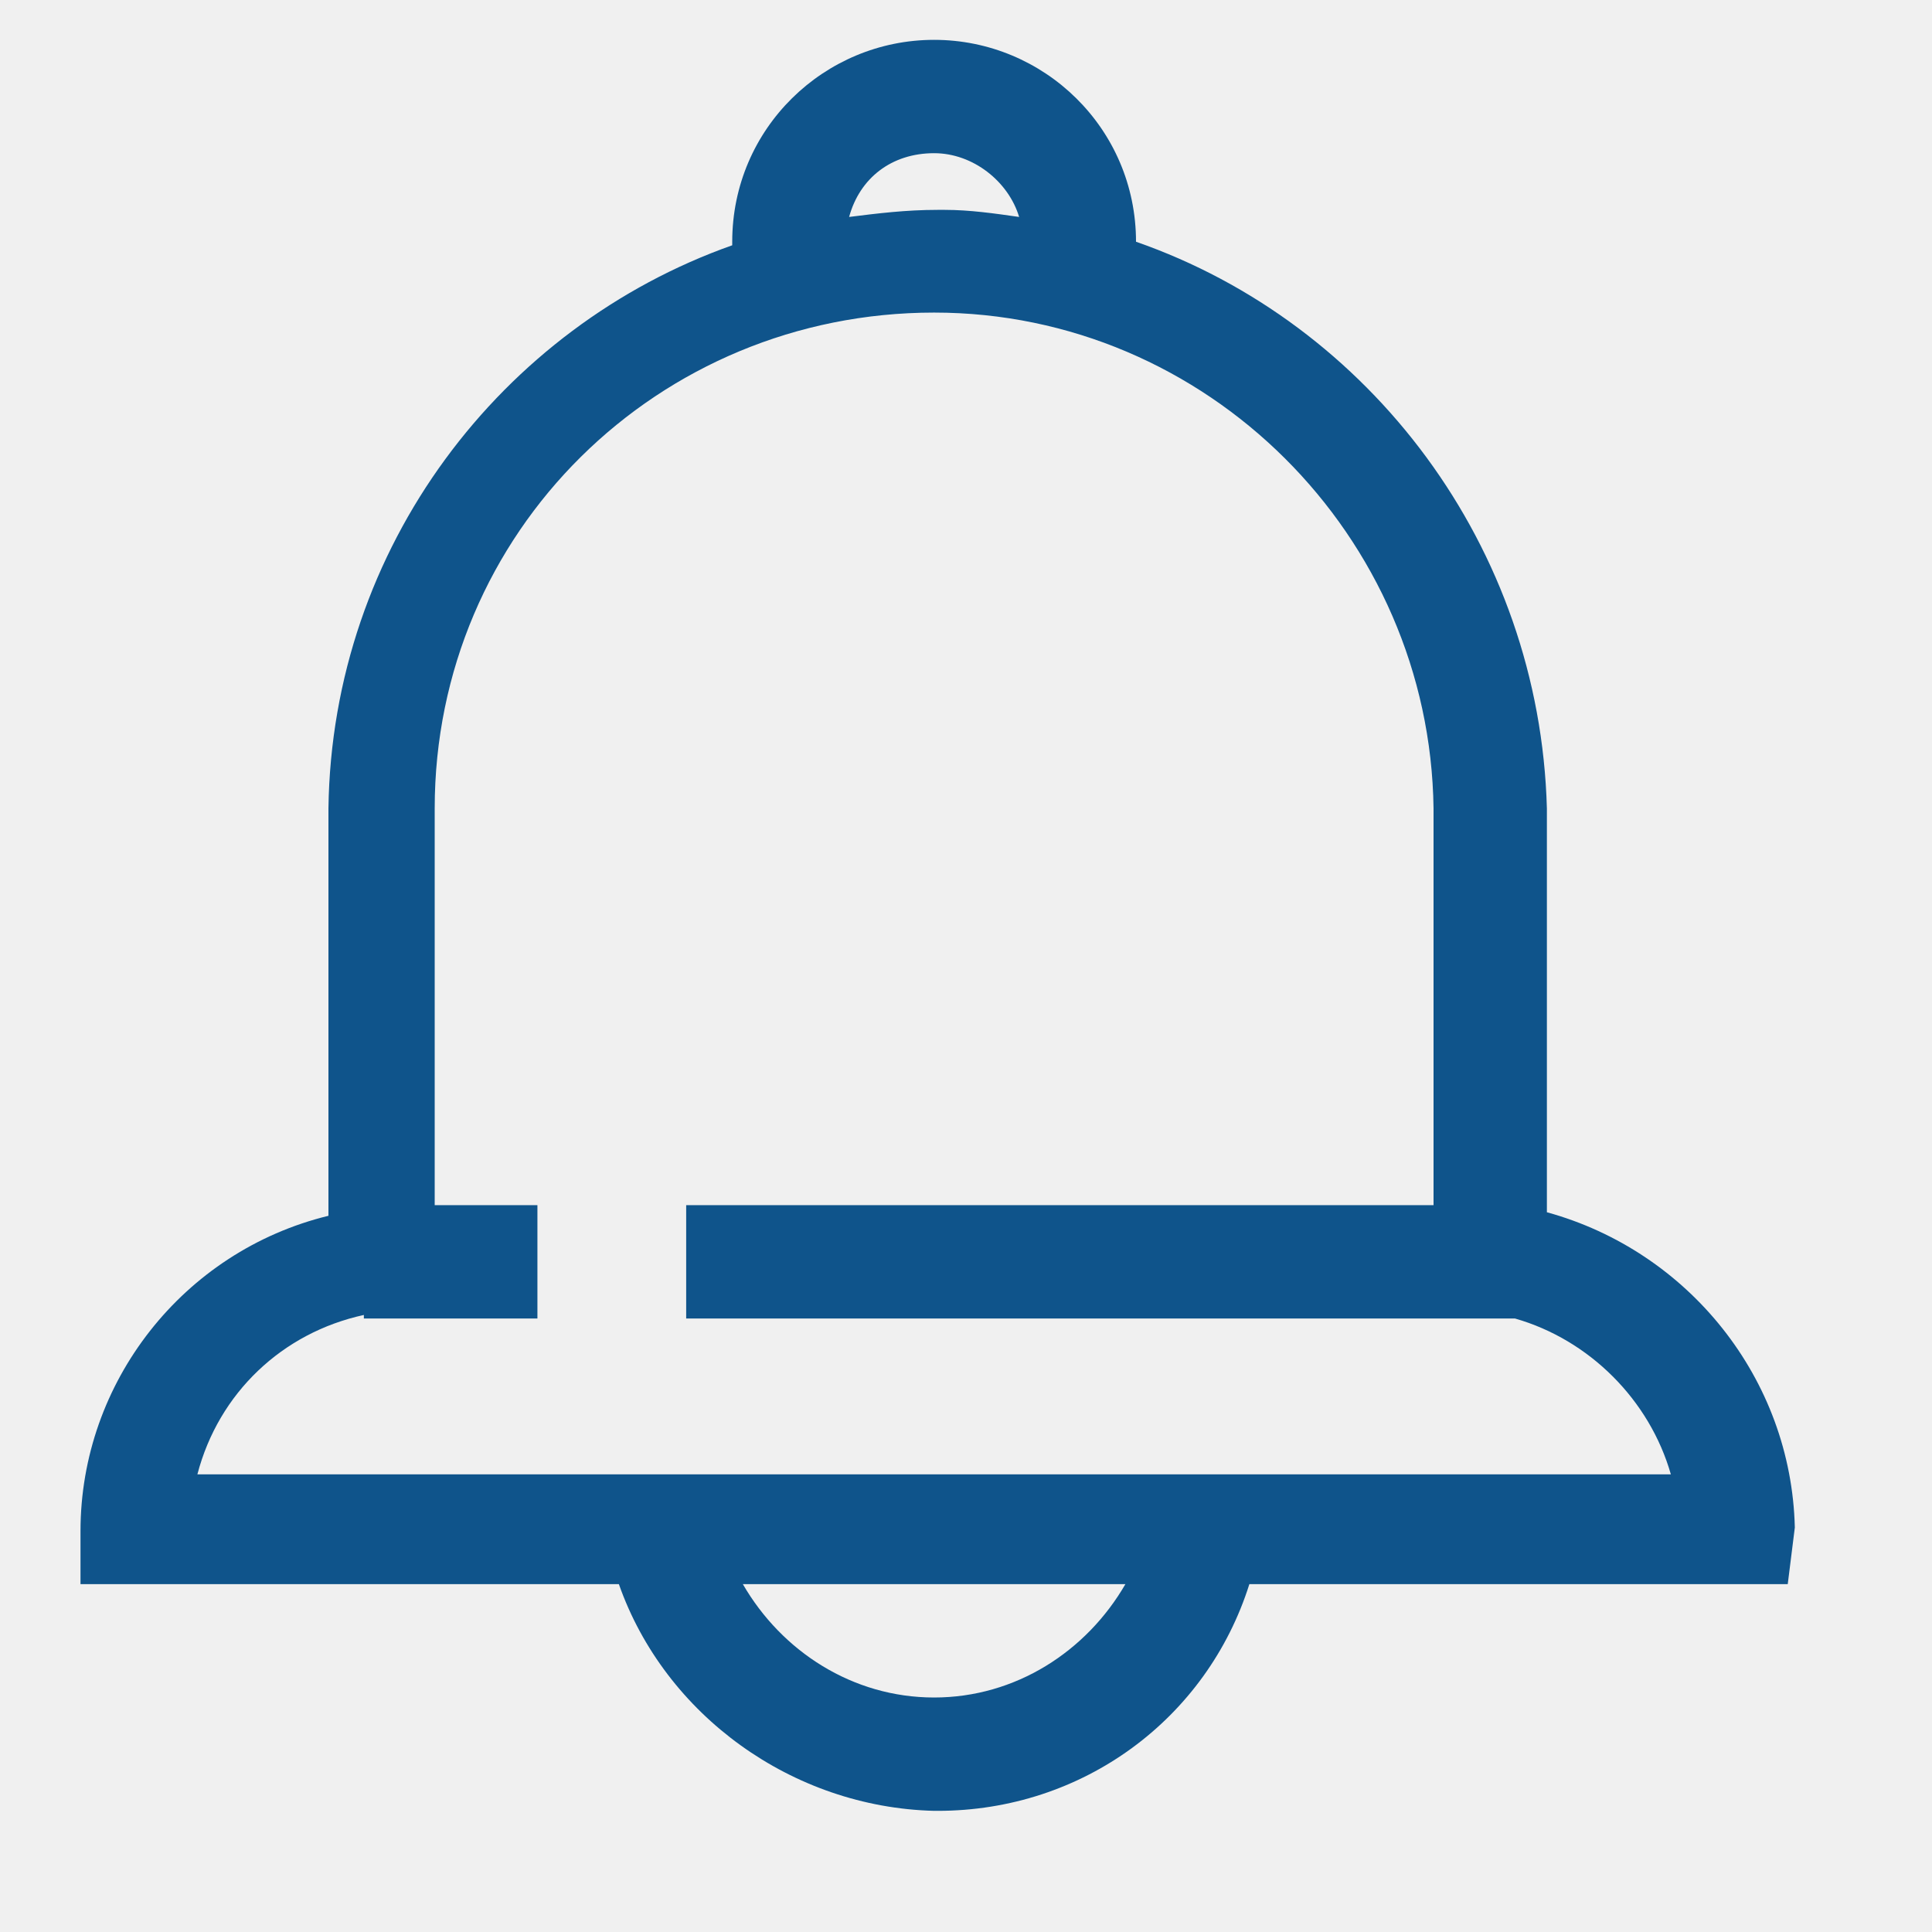
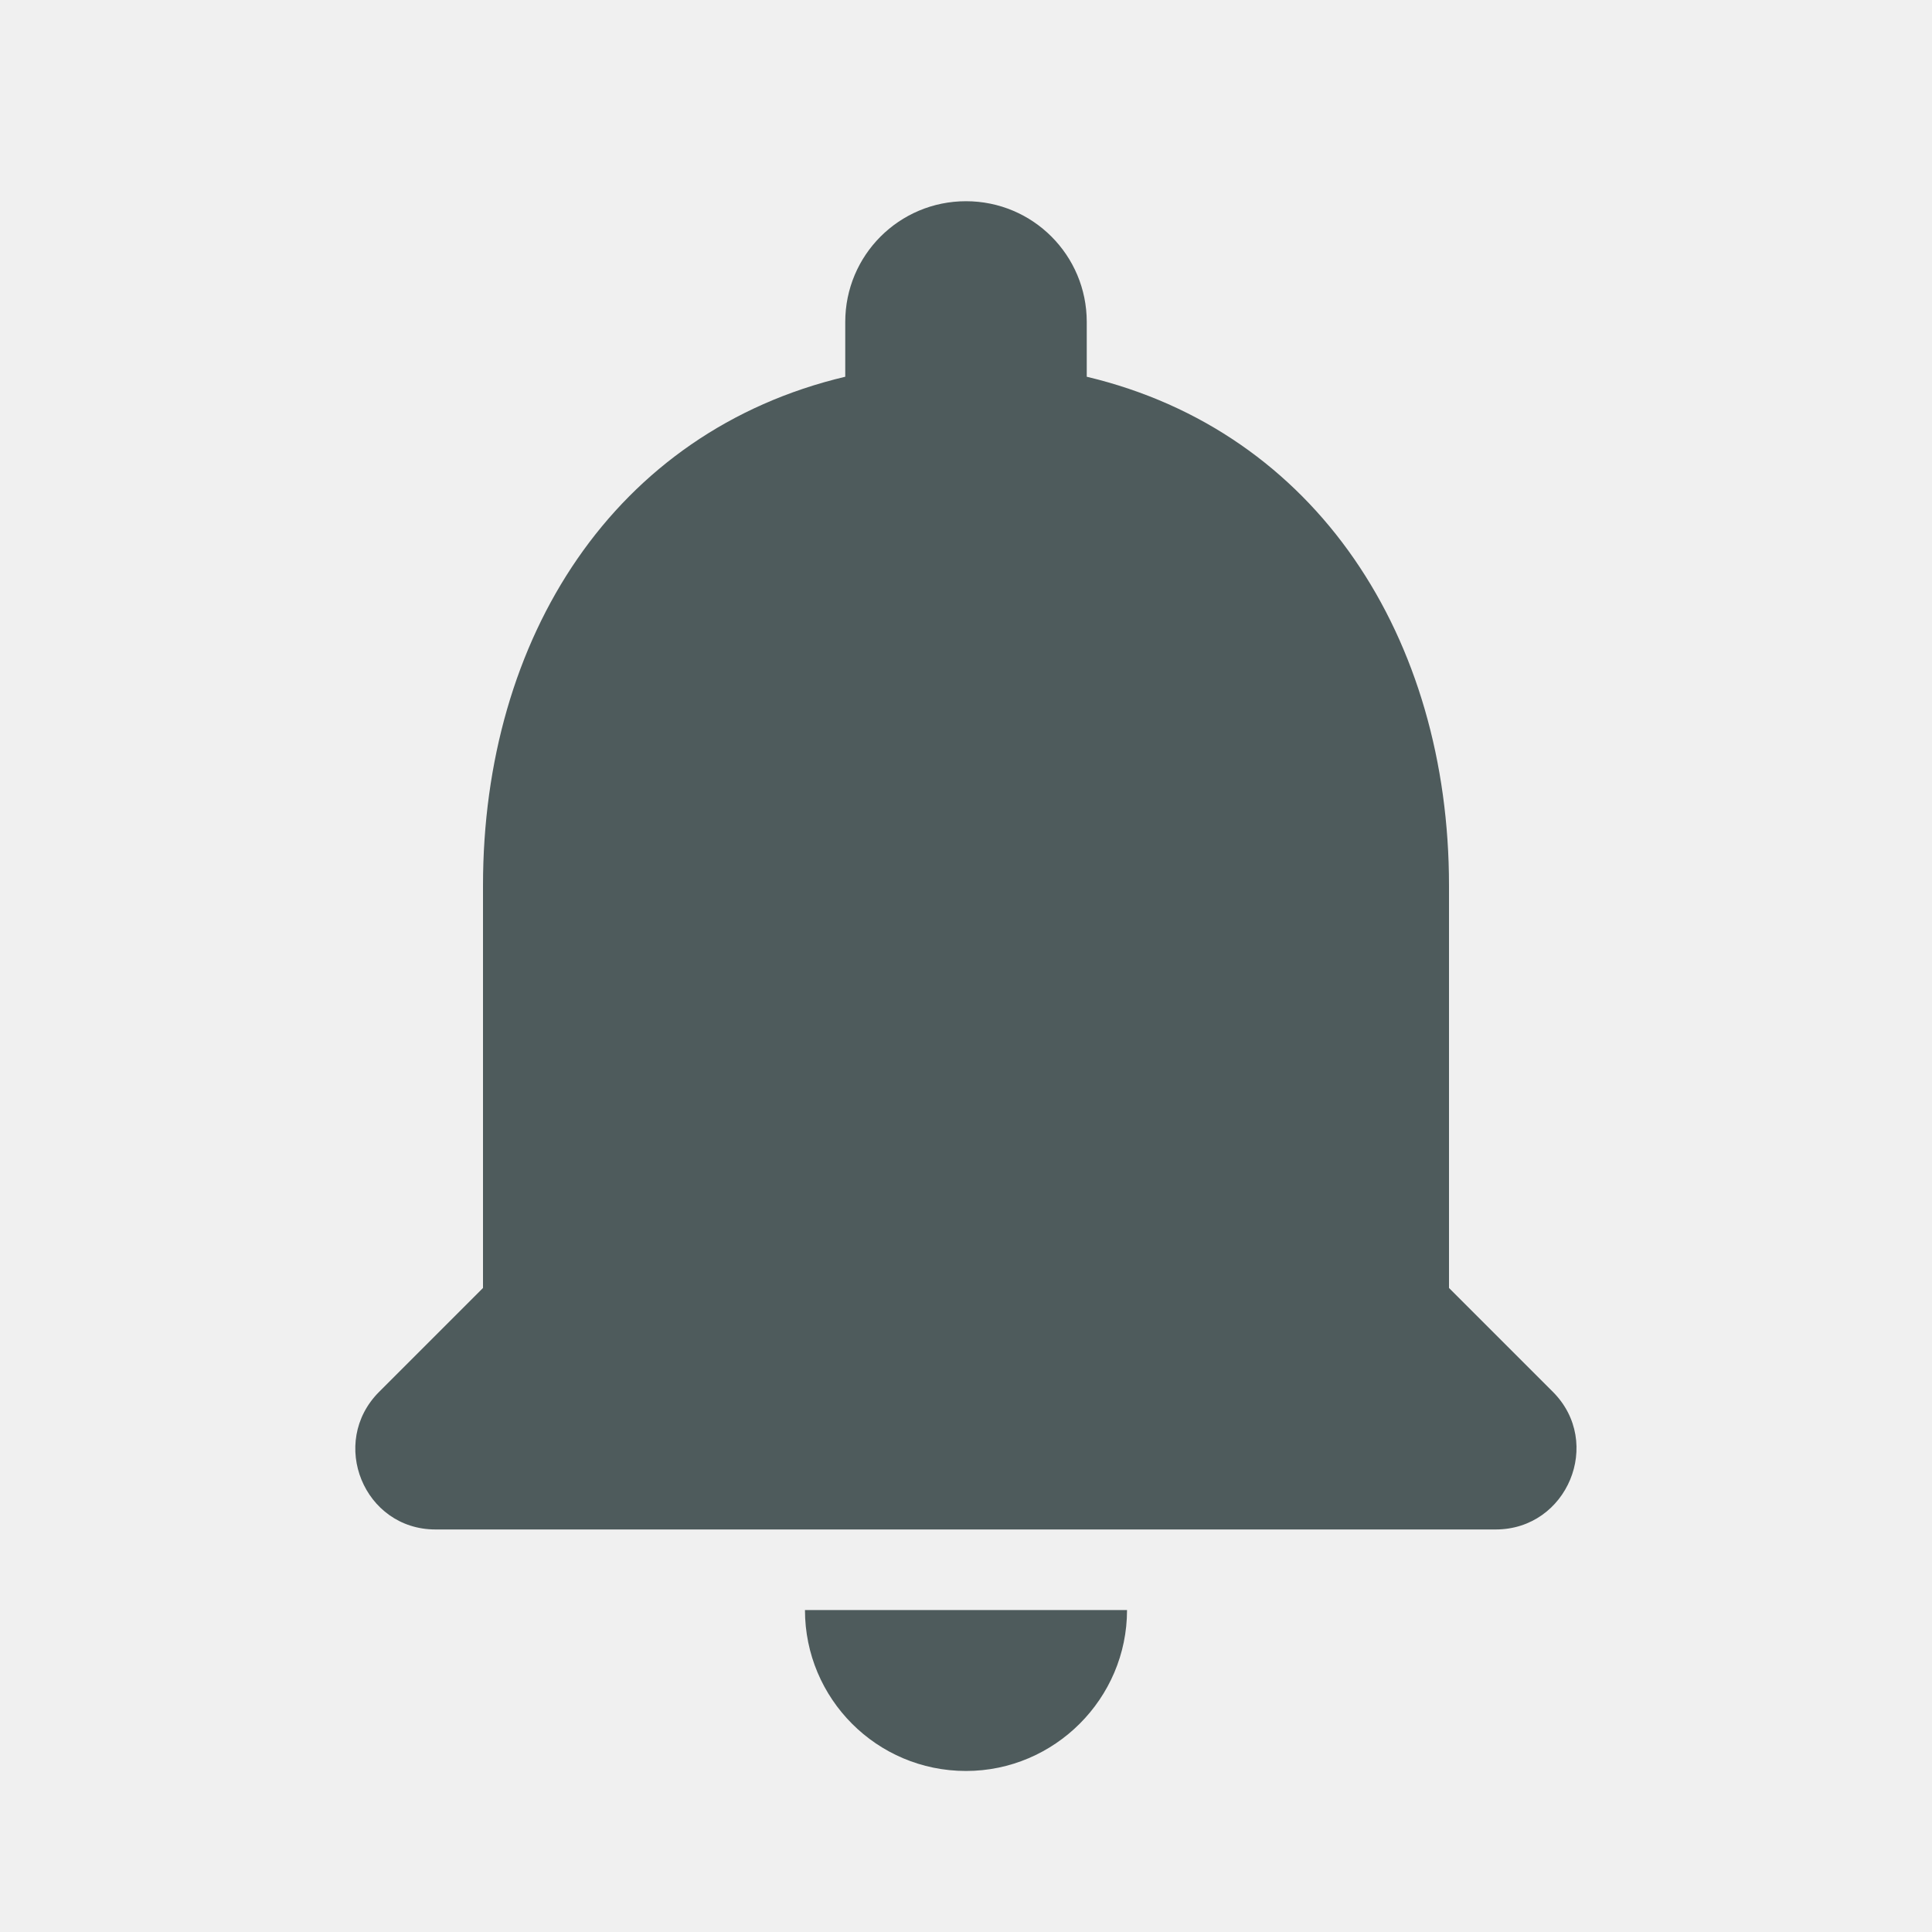
- <svg xmlns="http://www.w3.org/2000/svg" width="24" height="24" viewBox="0 0 24 24" fill="none">
-   <path d="M22.296 18.975C22.252 17.127 20.976 15.543 19.216 15.059V10.043C19.128 6.787 17.016 4.015 14.112 3.003C14.112 1.595 12.968 0.495 11.604 0.495C10.24 0.495 9.096 1.595 9.096 3.003V3.047C6.236 4.059 4.124 6.787 4.08 10.043V15.103C2.276 15.543 1 17.171 1 19.019V19.679H7.688C8.26 21.307 9.844 22.451 11.604 22.495H11.648C13.452 22.495 14.992 21.351 15.52 19.679H22.208L22.296 18.975ZM13.98 19.679C13.496 20.515 12.616 21.087 11.604 21.087C10.592 21.087 9.712 20.515 9.228 19.679H13.98ZM6.676 16.379V14.971H5.4V10.043C5.4 6.611 8.172 3.883 11.604 3.883C14.992 3.883 17.764 6.655 17.808 10.043V14.971H8.524V16.379H18.82C19.744 16.643 20.492 17.391 20.756 18.315H2.452C2.716 17.303 3.508 16.555 4.52 16.335V16.379H6.676ZM11.604 1.903C12.088 1.903 12.528 2.255 12.66 2.695C12.352 2.651 12.044 2.607 11.736 2.607H11.648C11.252 2.607 10.9 2.651 10.548 2.695C10.68 2.211 11.076 1.903 11.604 1.903Z" fill="#0F548B" />
+ <svg xmlns="http://www.w3.org/2000/svg" width="20" height="20" viewBox="0 0 20 20" fill="none">
+   <g clip-path="url(#clip0_9_2968)">
+     <path d="M10 18.333C10.917 18.333 11.667 17.583 11.667 16.667H8.333C8.333 17.583 9.075 18.333 10 18.333ZM15 13.333V9.167C15 6.608 13.633 4.467 11.25 3.9V3.333C11.25 2.642 10.692 2.083 10 2.083C9.308 2.083 8.75 2.642 8.75 3.333V3.9C6.358 4.467 5 6.6 5 9.167V13.333L3.925 14.408C3.4 14.933 3.767 15.833 4.508 15.833H15.483C16.225 15.833 16.6 14.933 16.075 14.408L15 13.333Z" fill="#4E5B5C" />
+   </g>
+   <defs>
+     <clipPath id="clip0_9_2968">
+       <rect width="20" height="20" rx="6" fill="white" />
+     </clipPath>
+   </defs>
</svg>
